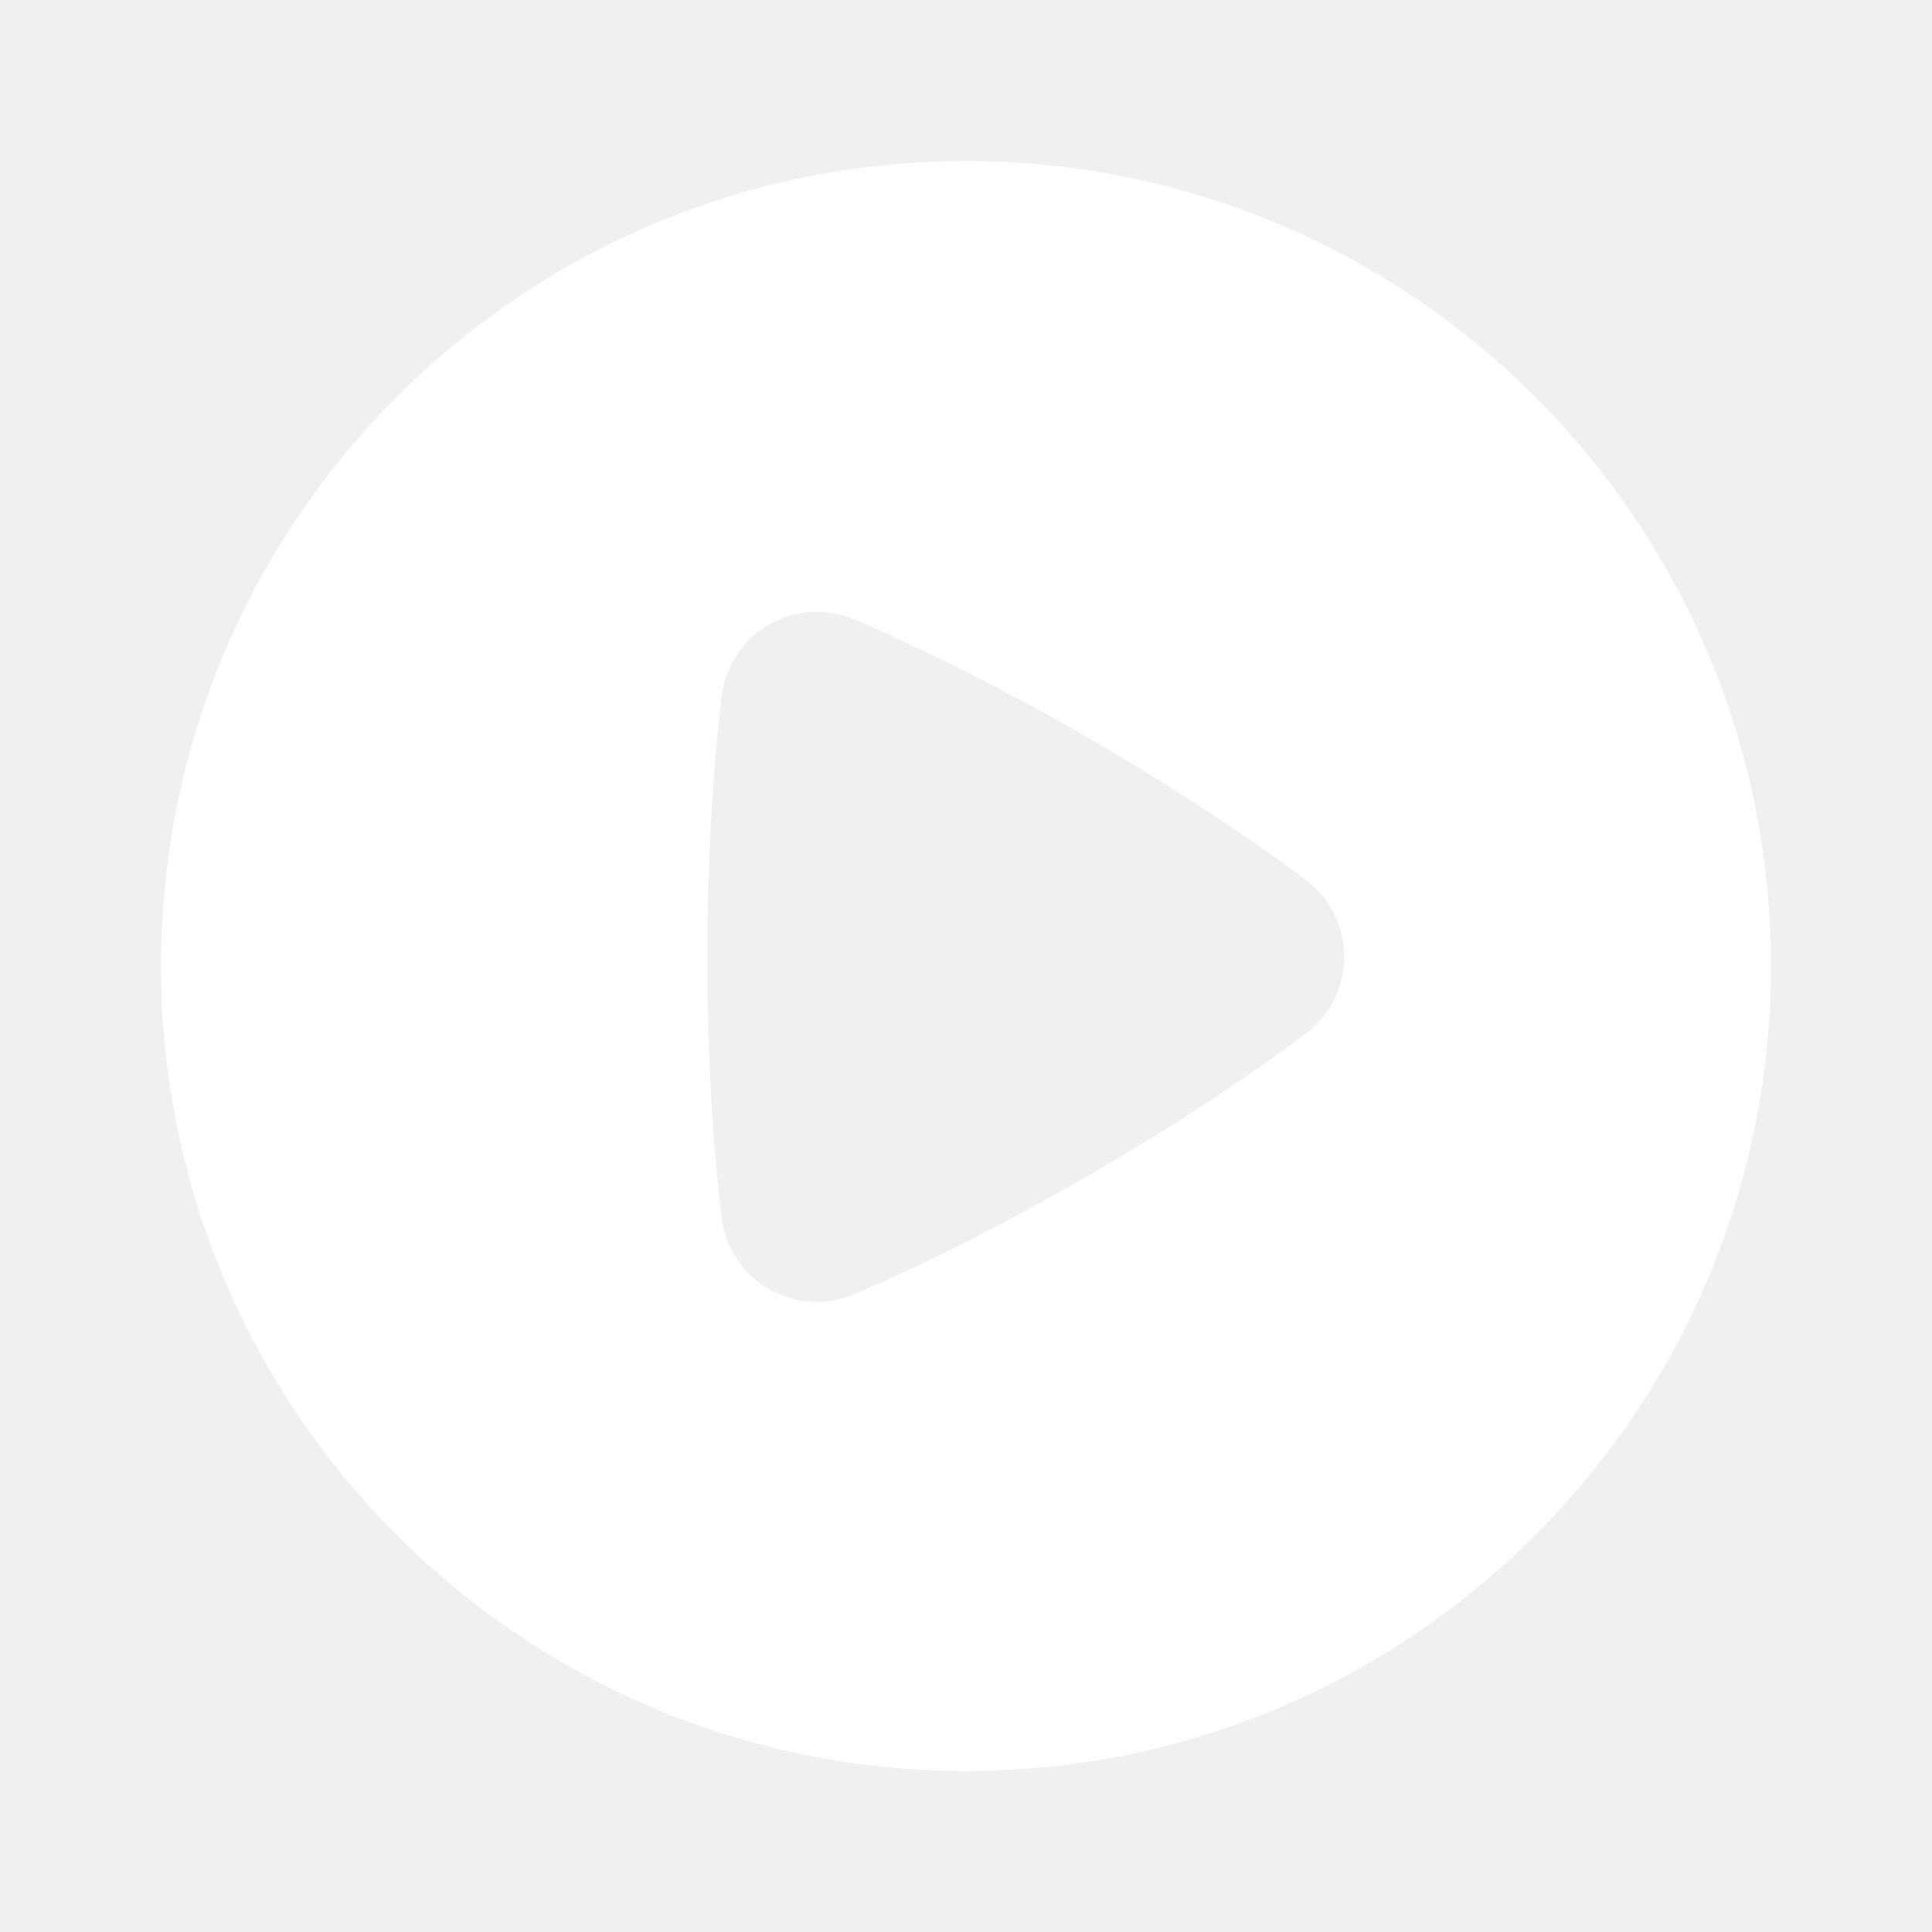
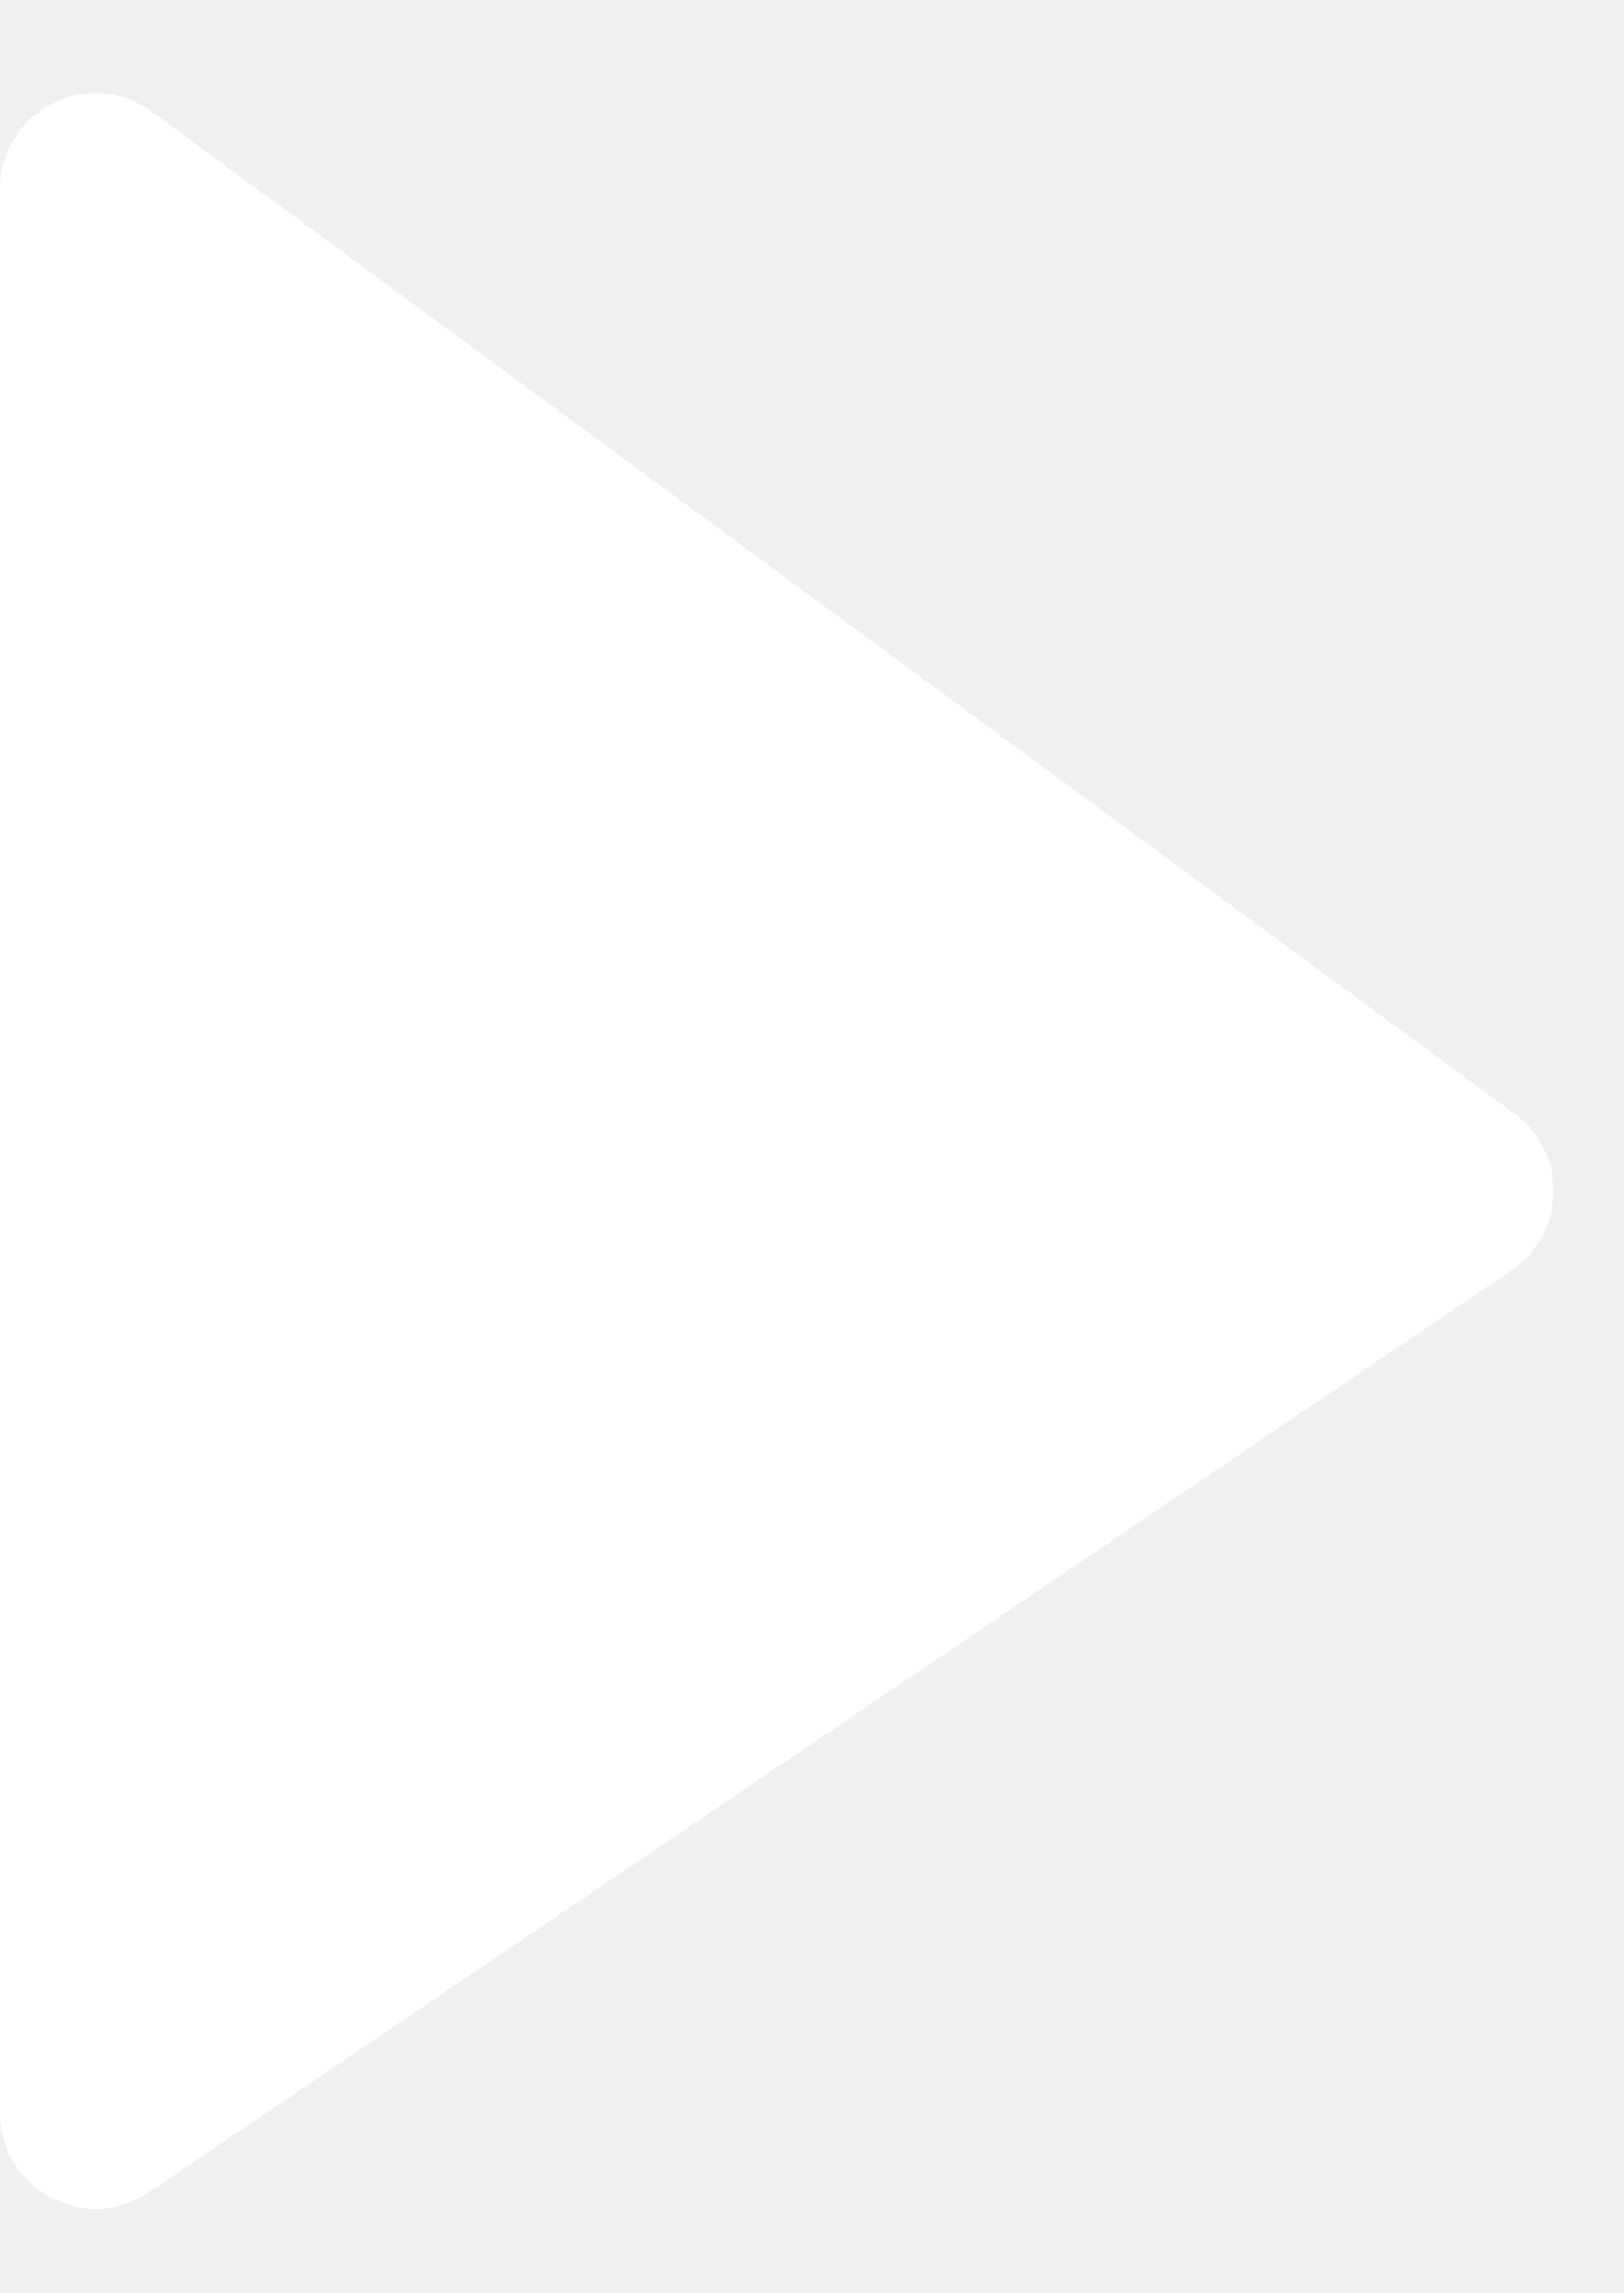
- <svg xmlns="http://www.w3.org/2000/svg" width="32" height="32" viewBox="0 0 32 32" fill="none">
-   <path fill-rule="evenodd" clip-rule="evenodd" d="M16 2.667C8.636 2.667 2.667 8.636 2.667 16C2.667 23.364 8.636 29.333 16 29.333C23.364 29.333 29.333 23.364 29.333 16C29.333 8.636 23.364 2.667 16 2.667ZM14.157 10.263C13.181 9.846 12.082 10.479 11.953 11.534C11.87 12.21 11.715 13.756 11.715 15.848C11.715 17.94 11.87 19.487 11.953 20.163C12.081 21.214 13.177 21.85 14.155 21.434C14.778 21.169 16.183 20.535 18.009 19.48C19.836 18.426 21.087 17.527 21.628 17.119C22.479 16.479 22.474 15.211 21.627 14.575C21.082 14.166 19.815 13.256 18.01 12.214C16.206 11.172 14.784 10.53 14.157 10.263Z" fill="white" />
+ <svg xmlns="http://www.w3.org/2000/svg" width="17" height="24" viewBox="0 0 17 24" fill="none">
+   <path d="M1.592 1.171C0.932 0.685 0 1.157 0 1.977V22.116C0 22.918 0.896 23.394 1.56 22.945L15.826 13.294C16.398 12.907 16.415 12.07 15.858 11.66L1.592 1.171Z" fill="white" />
</svg>
